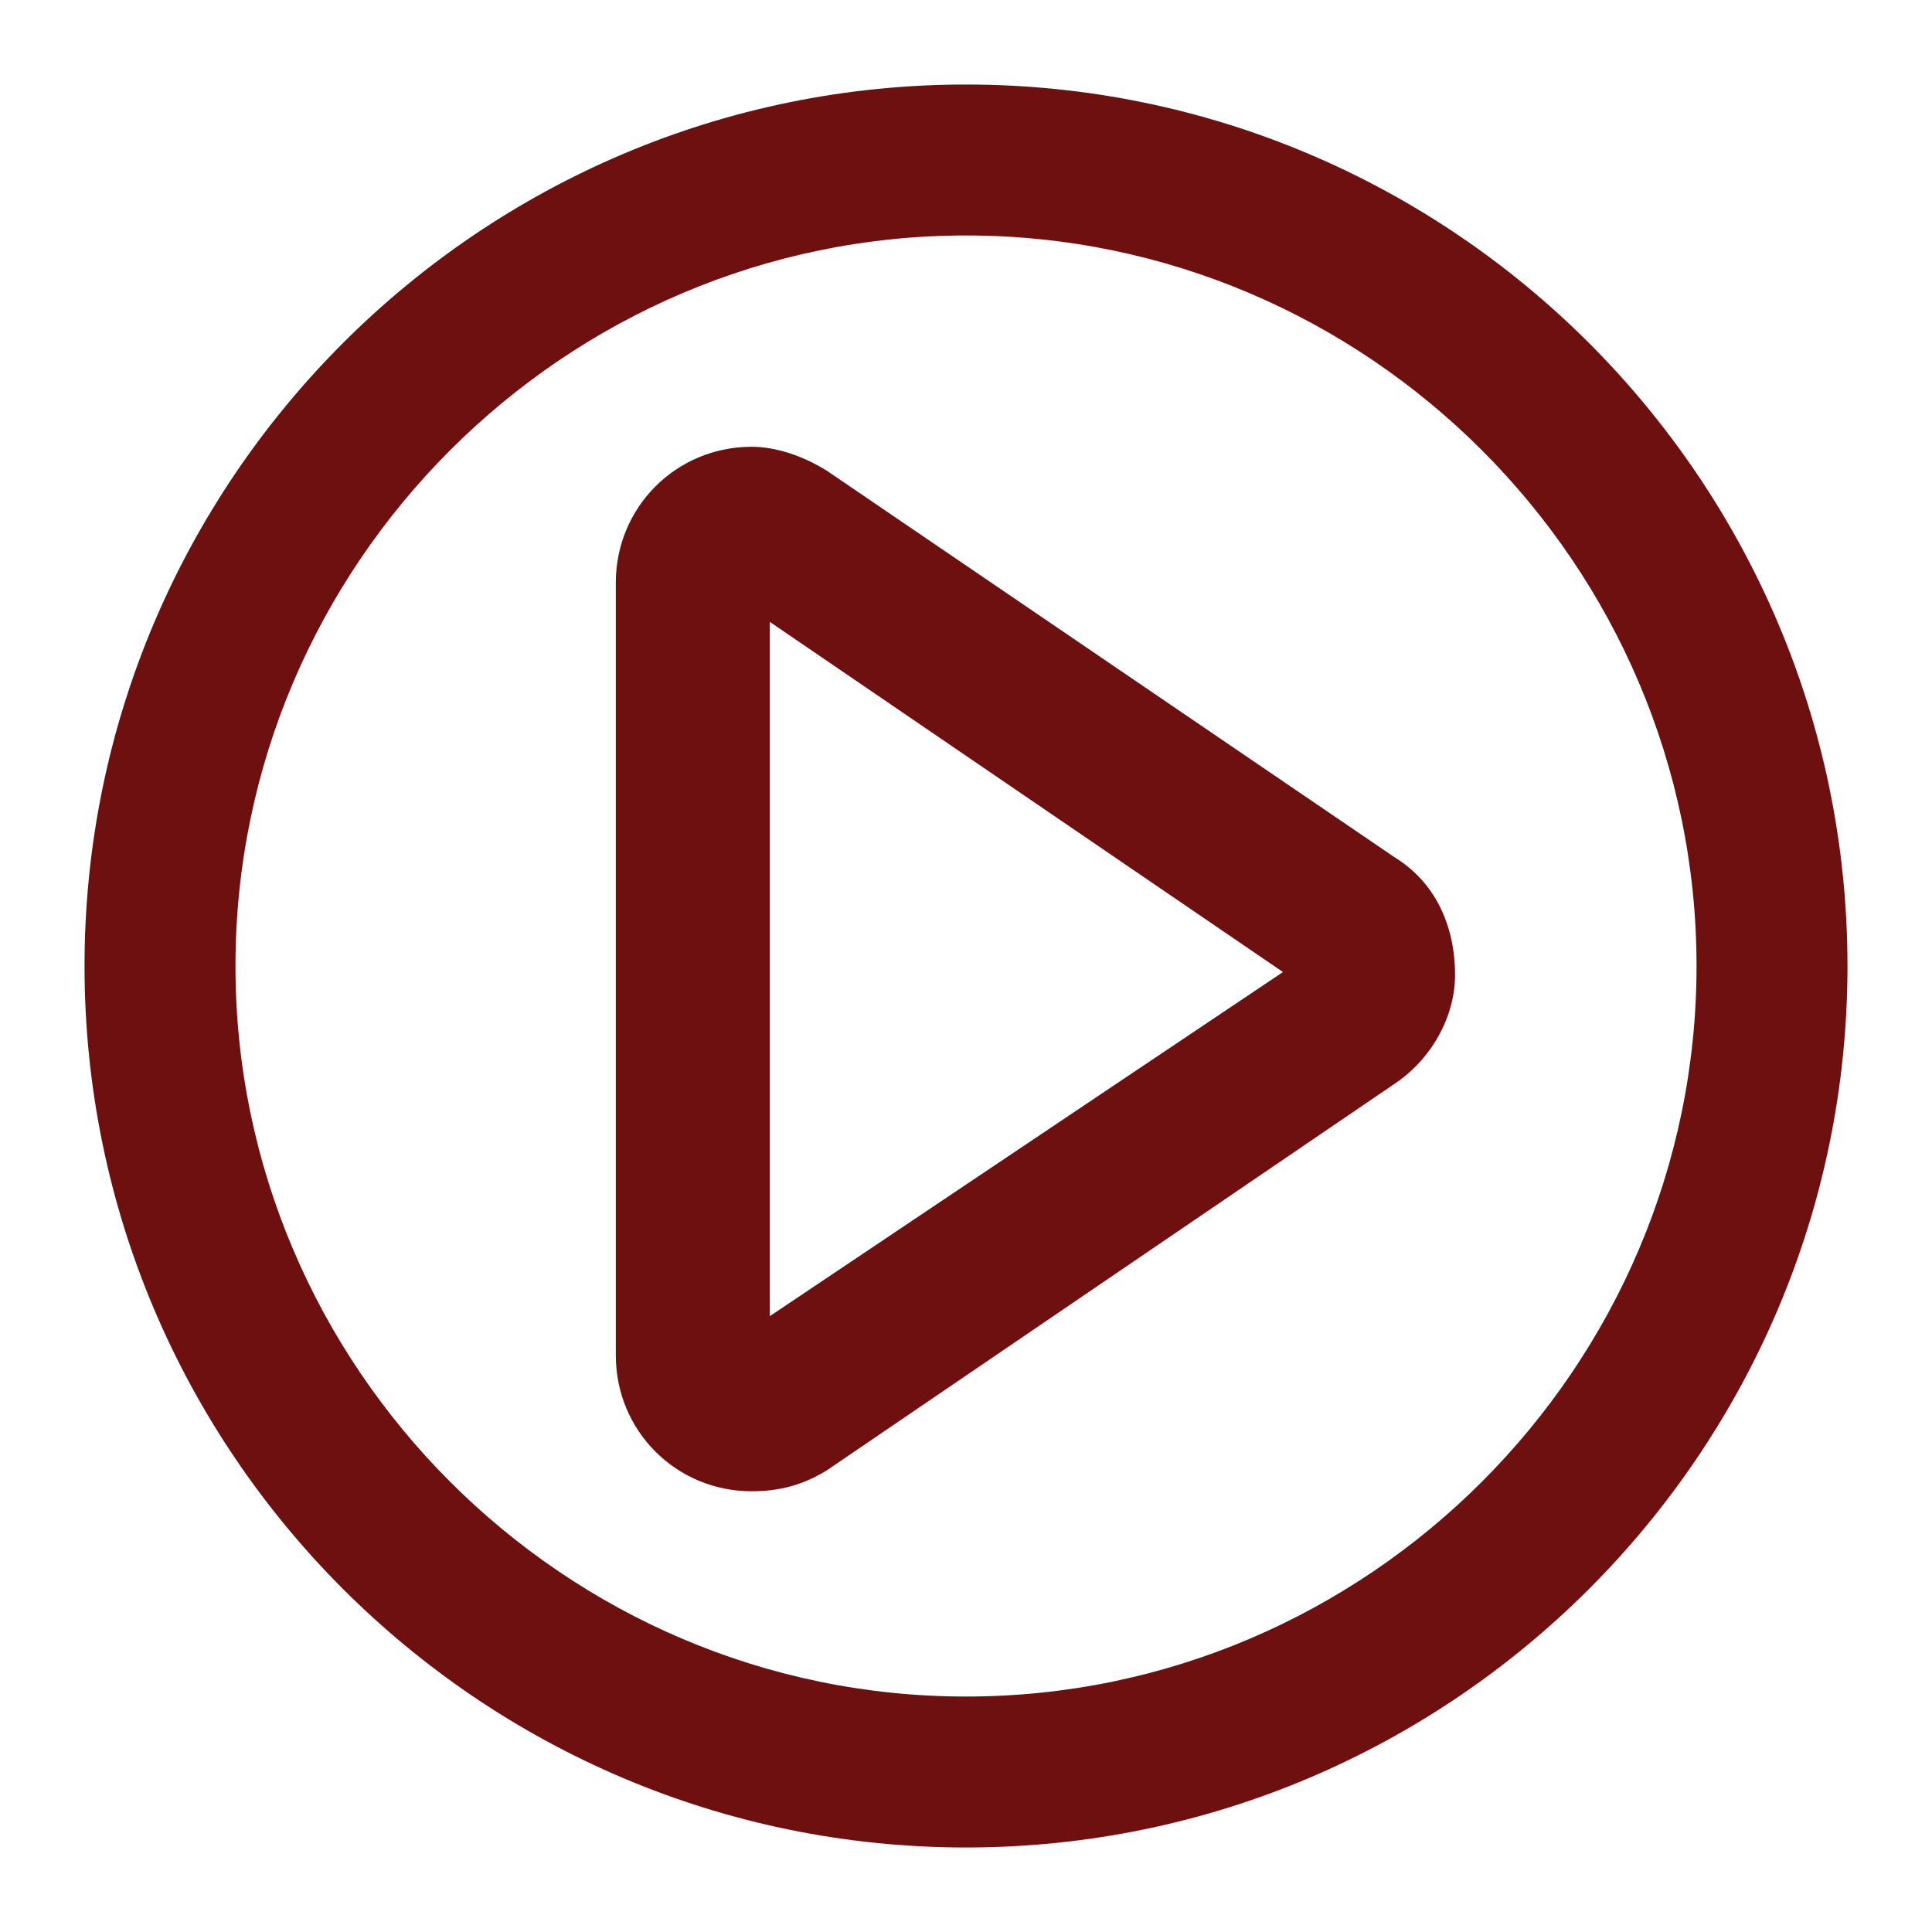
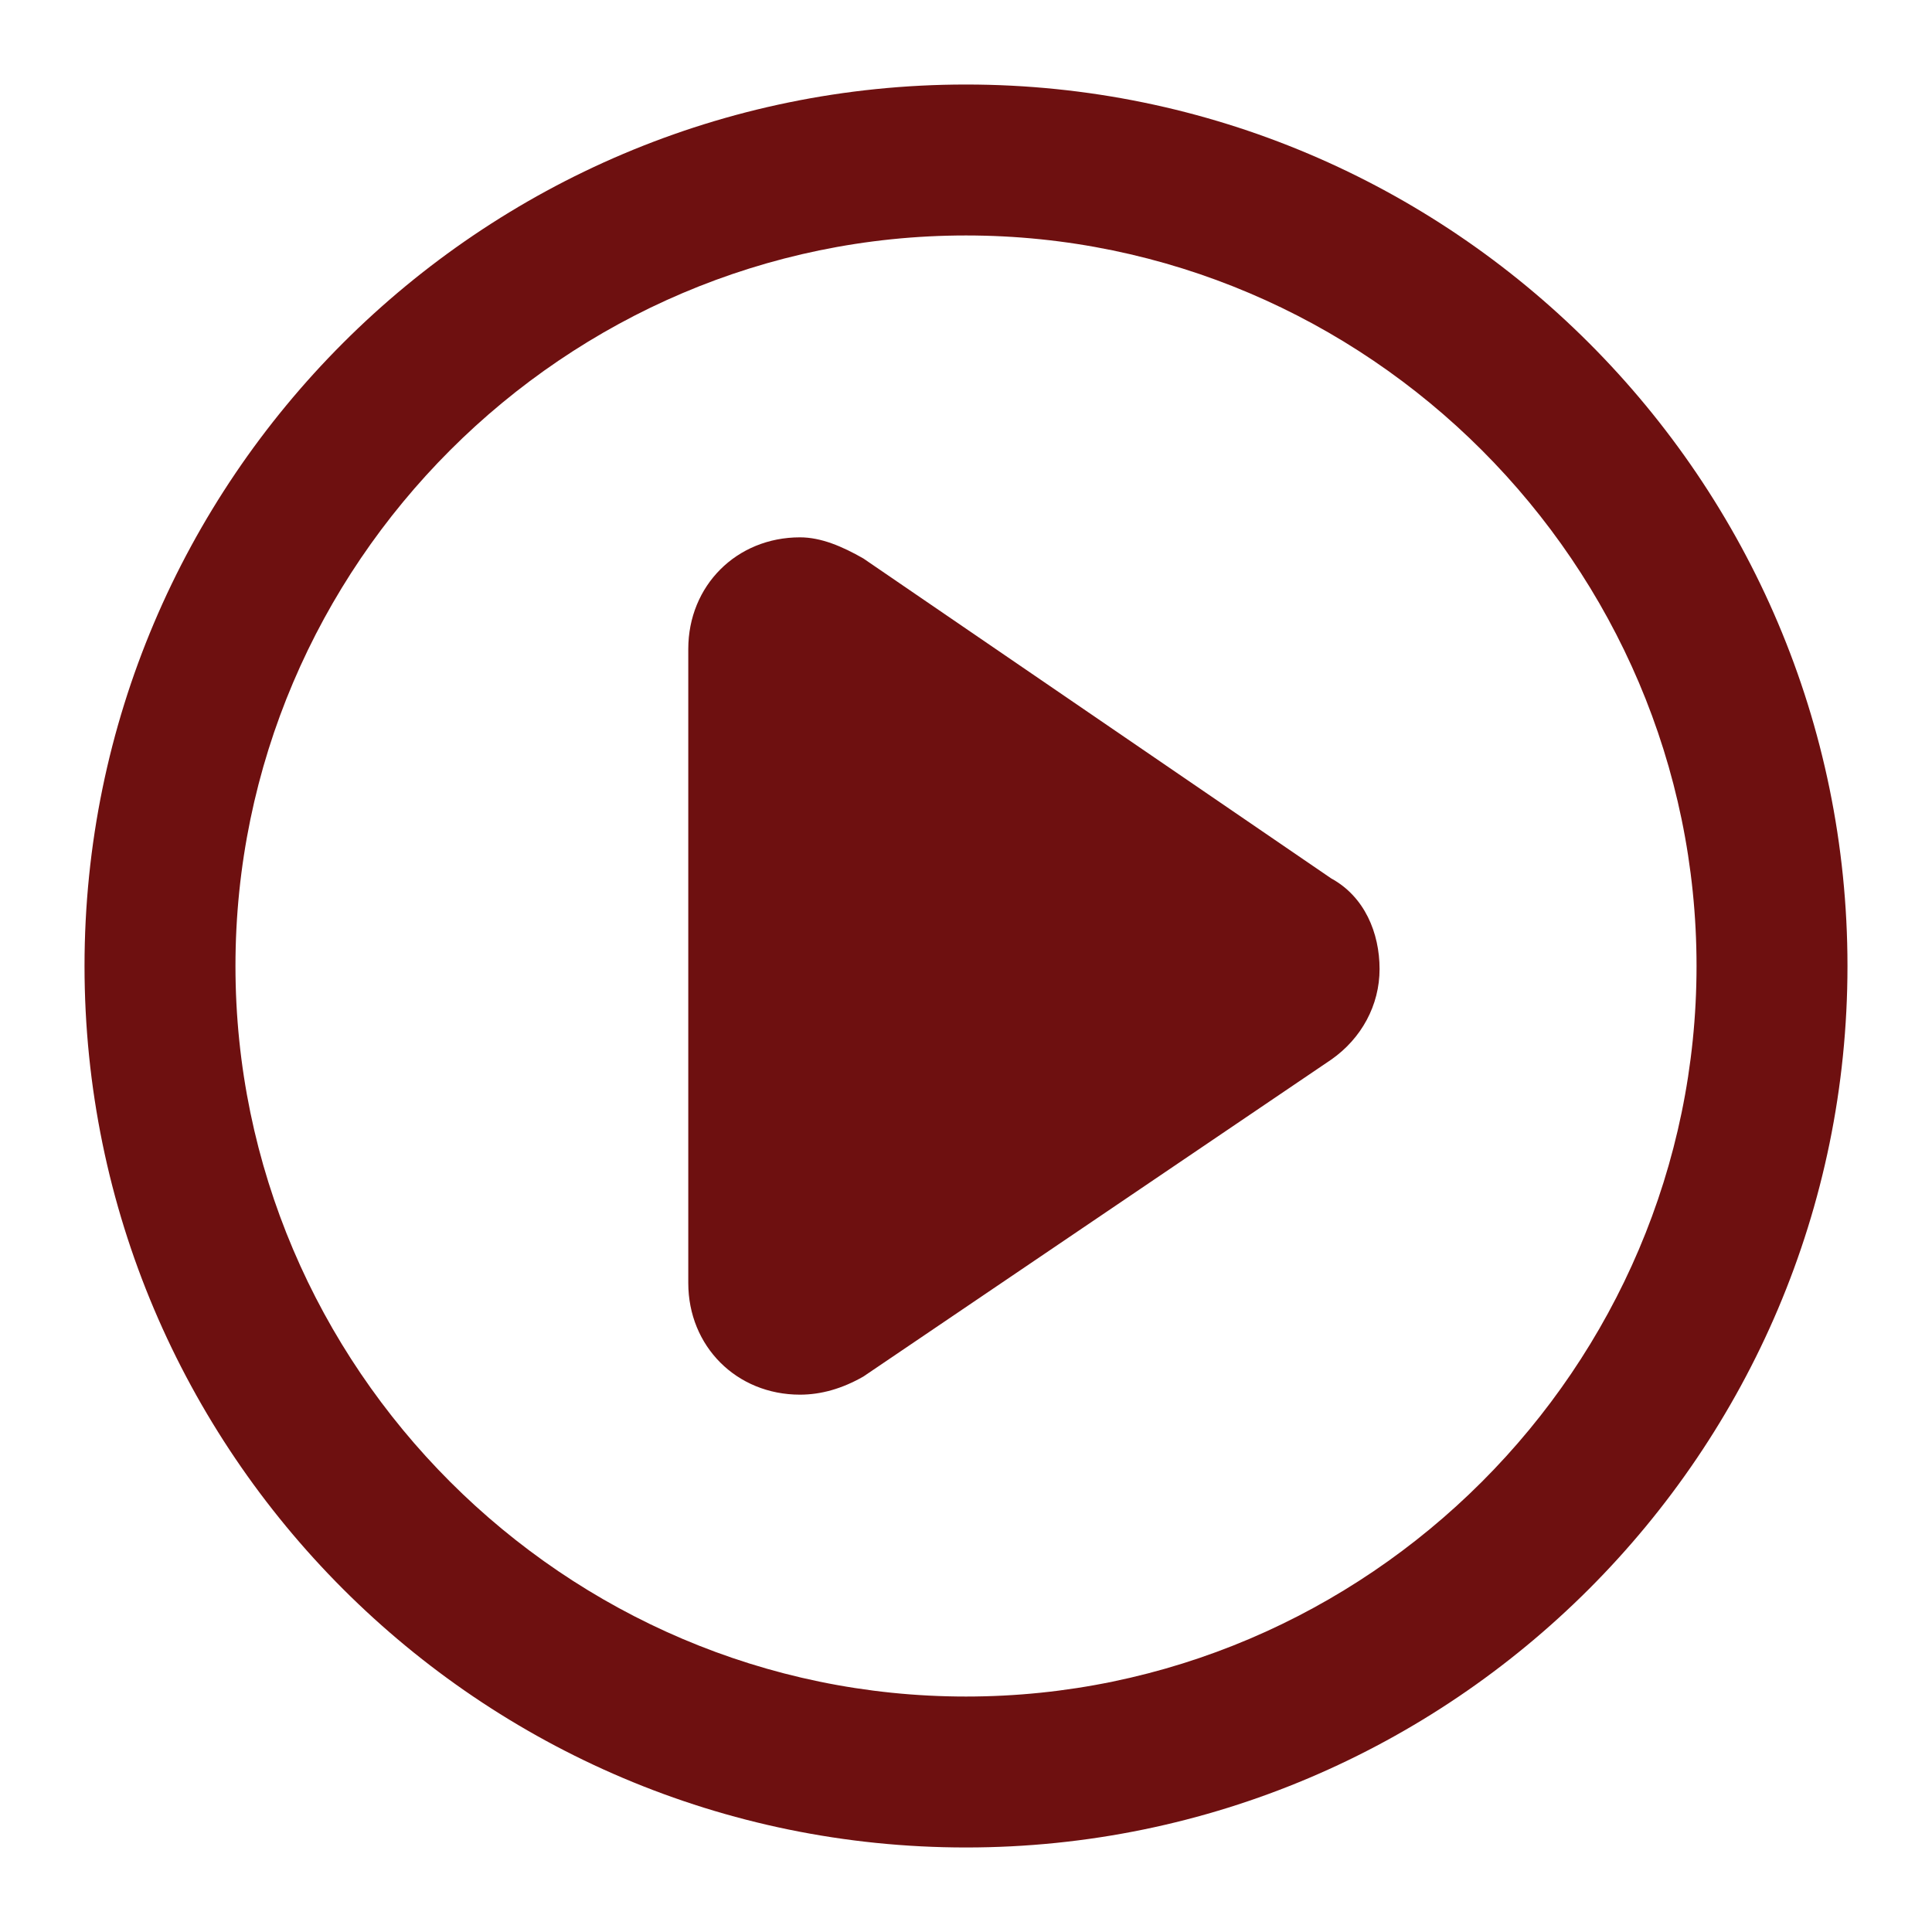
<svg xmlns="http://www.w3.org/2000/svg" version="1.1" id="Layer_1" x="0px" y="0px" viewBox="0 0 64 64" style="enable-background:new 0 0 64 64;" xml:space="preserve">
  <style type="text/css">
	.st0{fill:#6E1010;}
</style>
  <g>
-     <path class="st0" d="M32,2.8C15.9,2.8,2.8,15.9,2.8,32c0,16.1,13.1,29.2,29.2,29.2c16.1,0,29.2-13.1,29.2-29.2   C61.2,15.9,48.1,2.8,32,2.8z M32,56.2C18.7,56.2,7.8,45.3,7.8,32C7.8,18.7,18.7,7.8,32,7.8c13.3,0,24.2,10.9,24.2,24.2   C56.2,45.3,45.3,56.2,32,56.2z" />
-     <path class="st0" d="M46.2,28.4L27.4,15.6c-0.8-0.5-1.7-0.8-2.5-0.8c-2.5,0-4.5,2-4.5,4.5v25.6c0,2.5,2,4.5,4.5,4.5   c0.9,0,1.7-0.2,2.5-0.7l18.8-12.8c1.2-0.8,2-2.2,2-3.6C48.2,30.6,47.5,29.2,46.2,28.4z M42.5,32.2L25.5,43.6v-23L42.5,32.2z" />
+     <path class="st0" d="M32,2.8C15.9,2.8,2.8,15.9,2.8,32S15.9,61.2,32,61.2S61.2,48.1,61.2,32S48.1,2.8,32,2.8z M32,56.2   C18.7,56.2,7.8,45.3,7.8,32S18.7,7.8,32,7.8S56.2,18.7,56.2,32S45.3,56.2,32,56.2z" />
+     <path class="st0" d="M44.1,29.1L28.6,18.5c-0.7-0.4-1.4-0.7-2.1-0.7c-2.1,0-3.7,1.6-3.7,3.7v21c0,2.1,1.6,3.7,3.7,3.7   c0.7,0,1.4-0.2,2.1-0.6l15.5-10.5c1-0.7,1.6-1.8,1.6-3C45.7,30.9,45.2,29.7,44.1,29.1z" />
  </g>
</svg>
